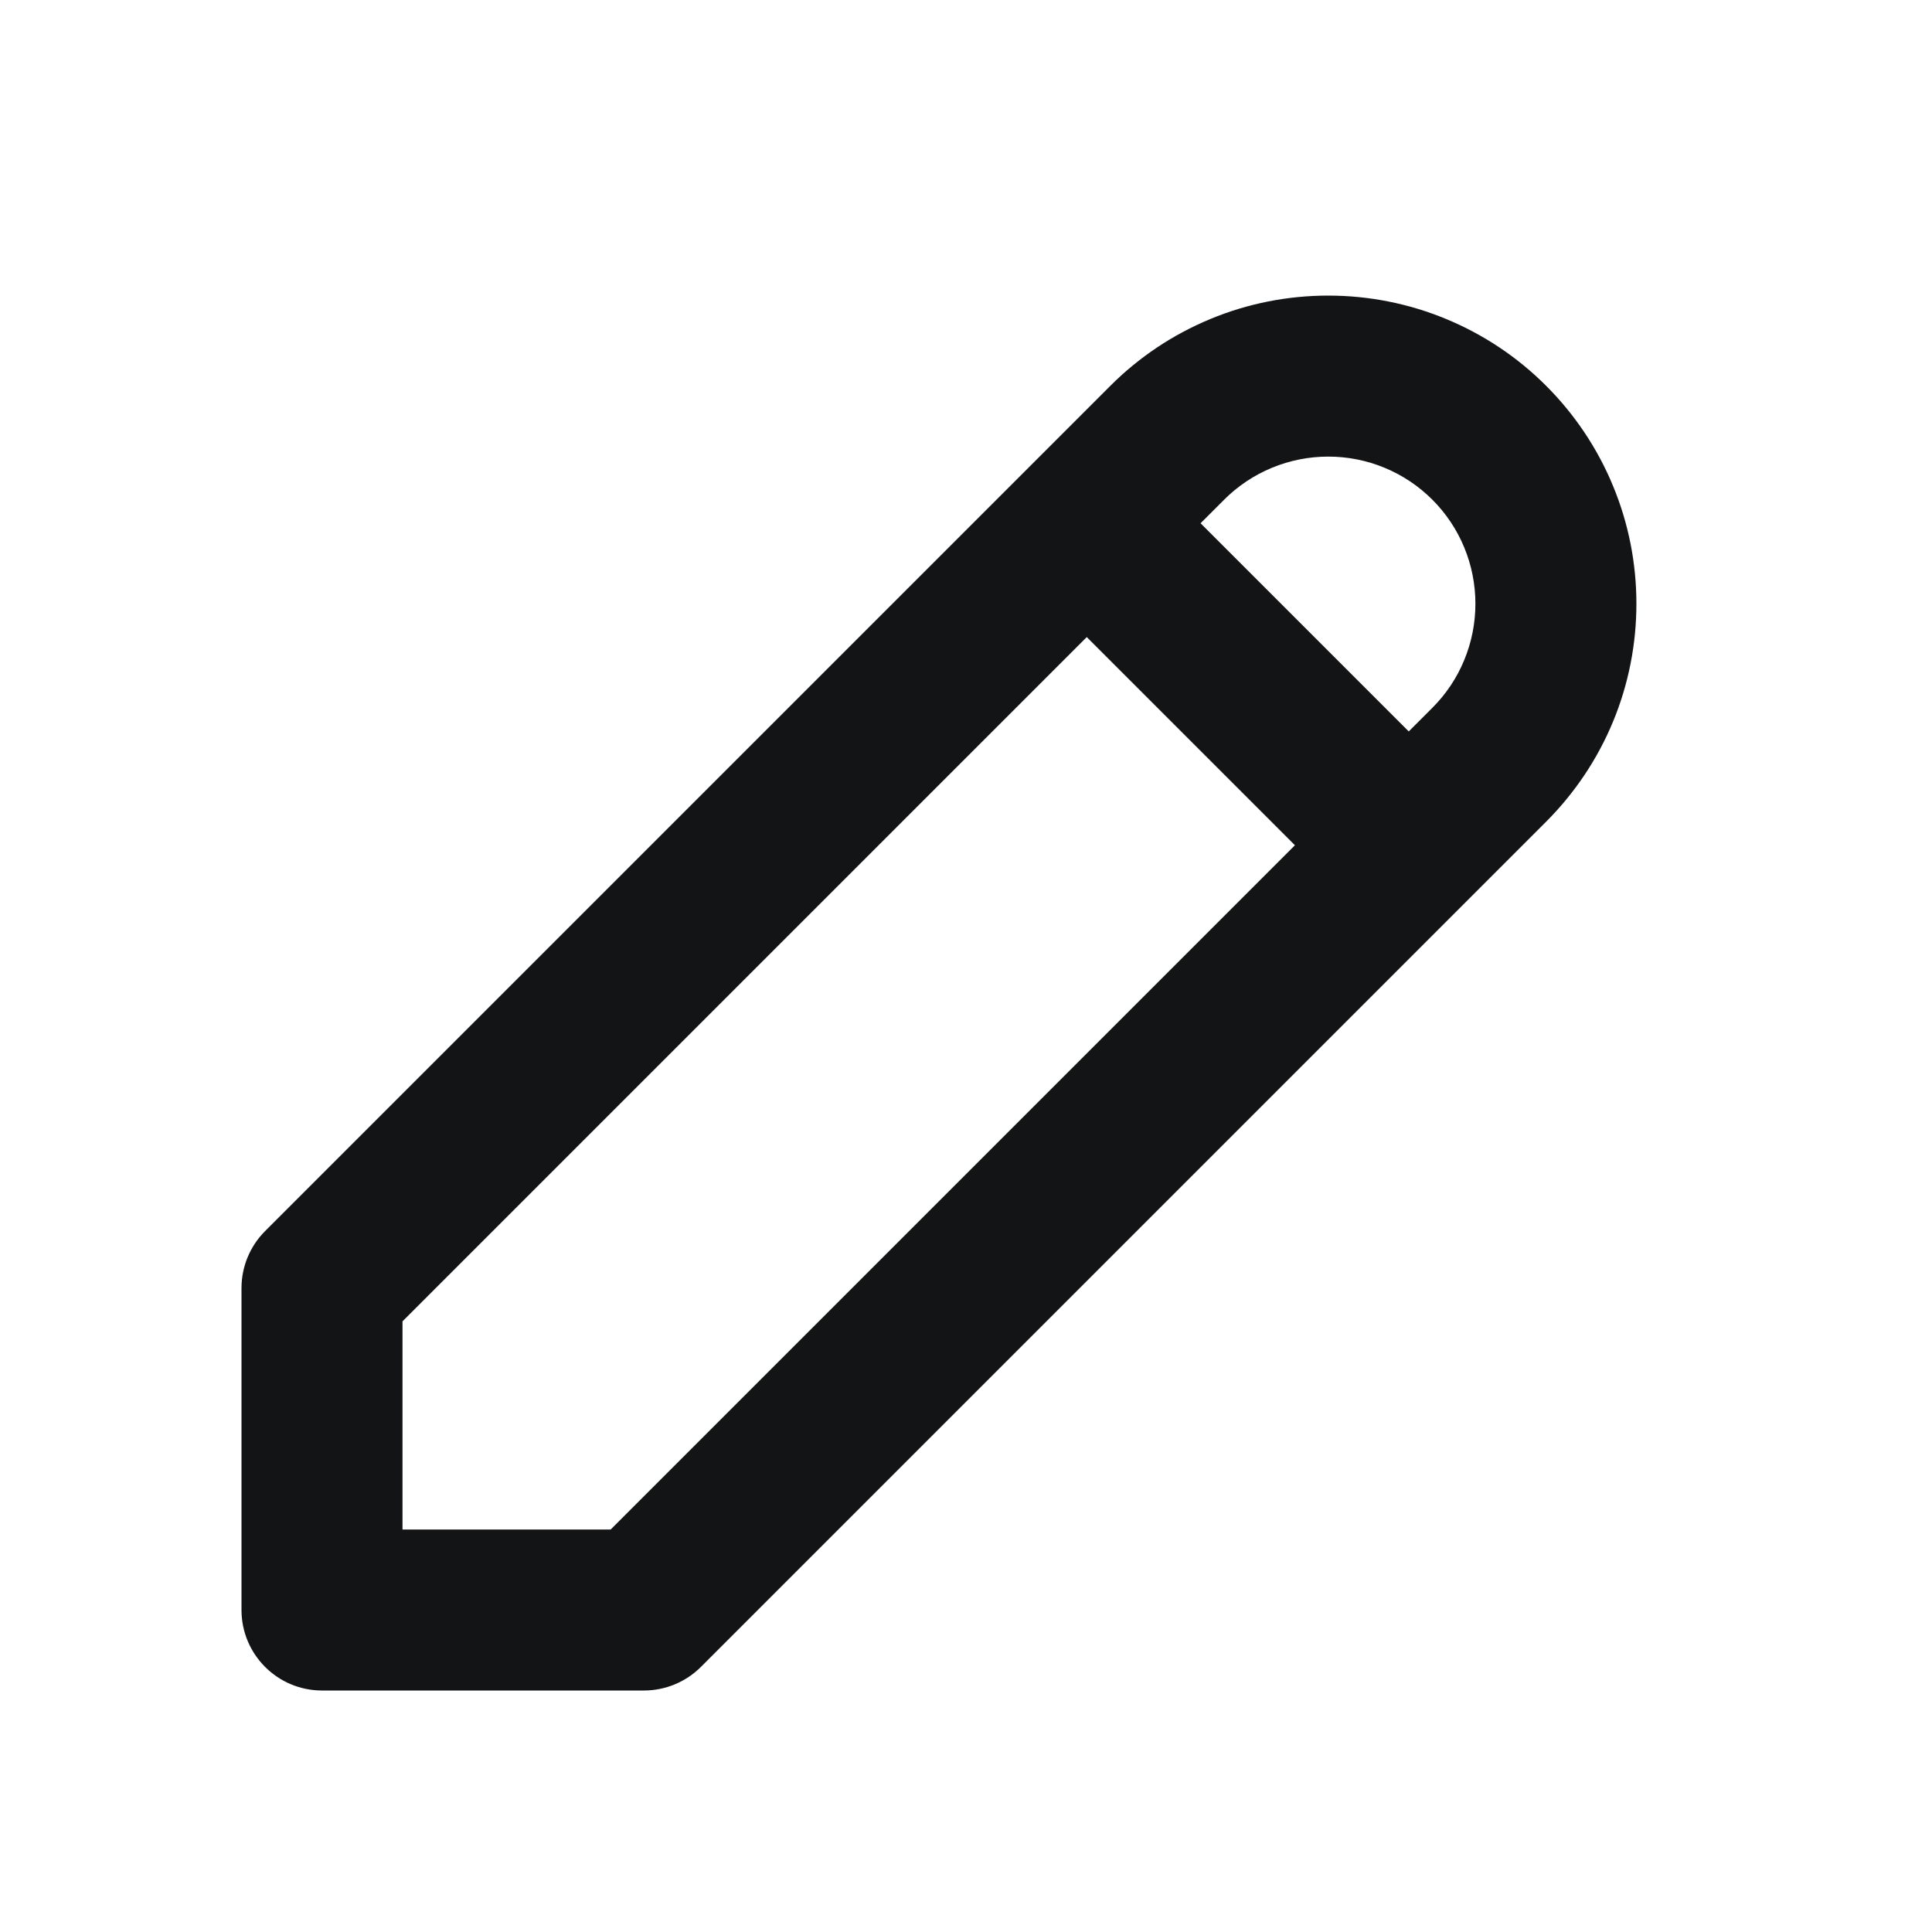
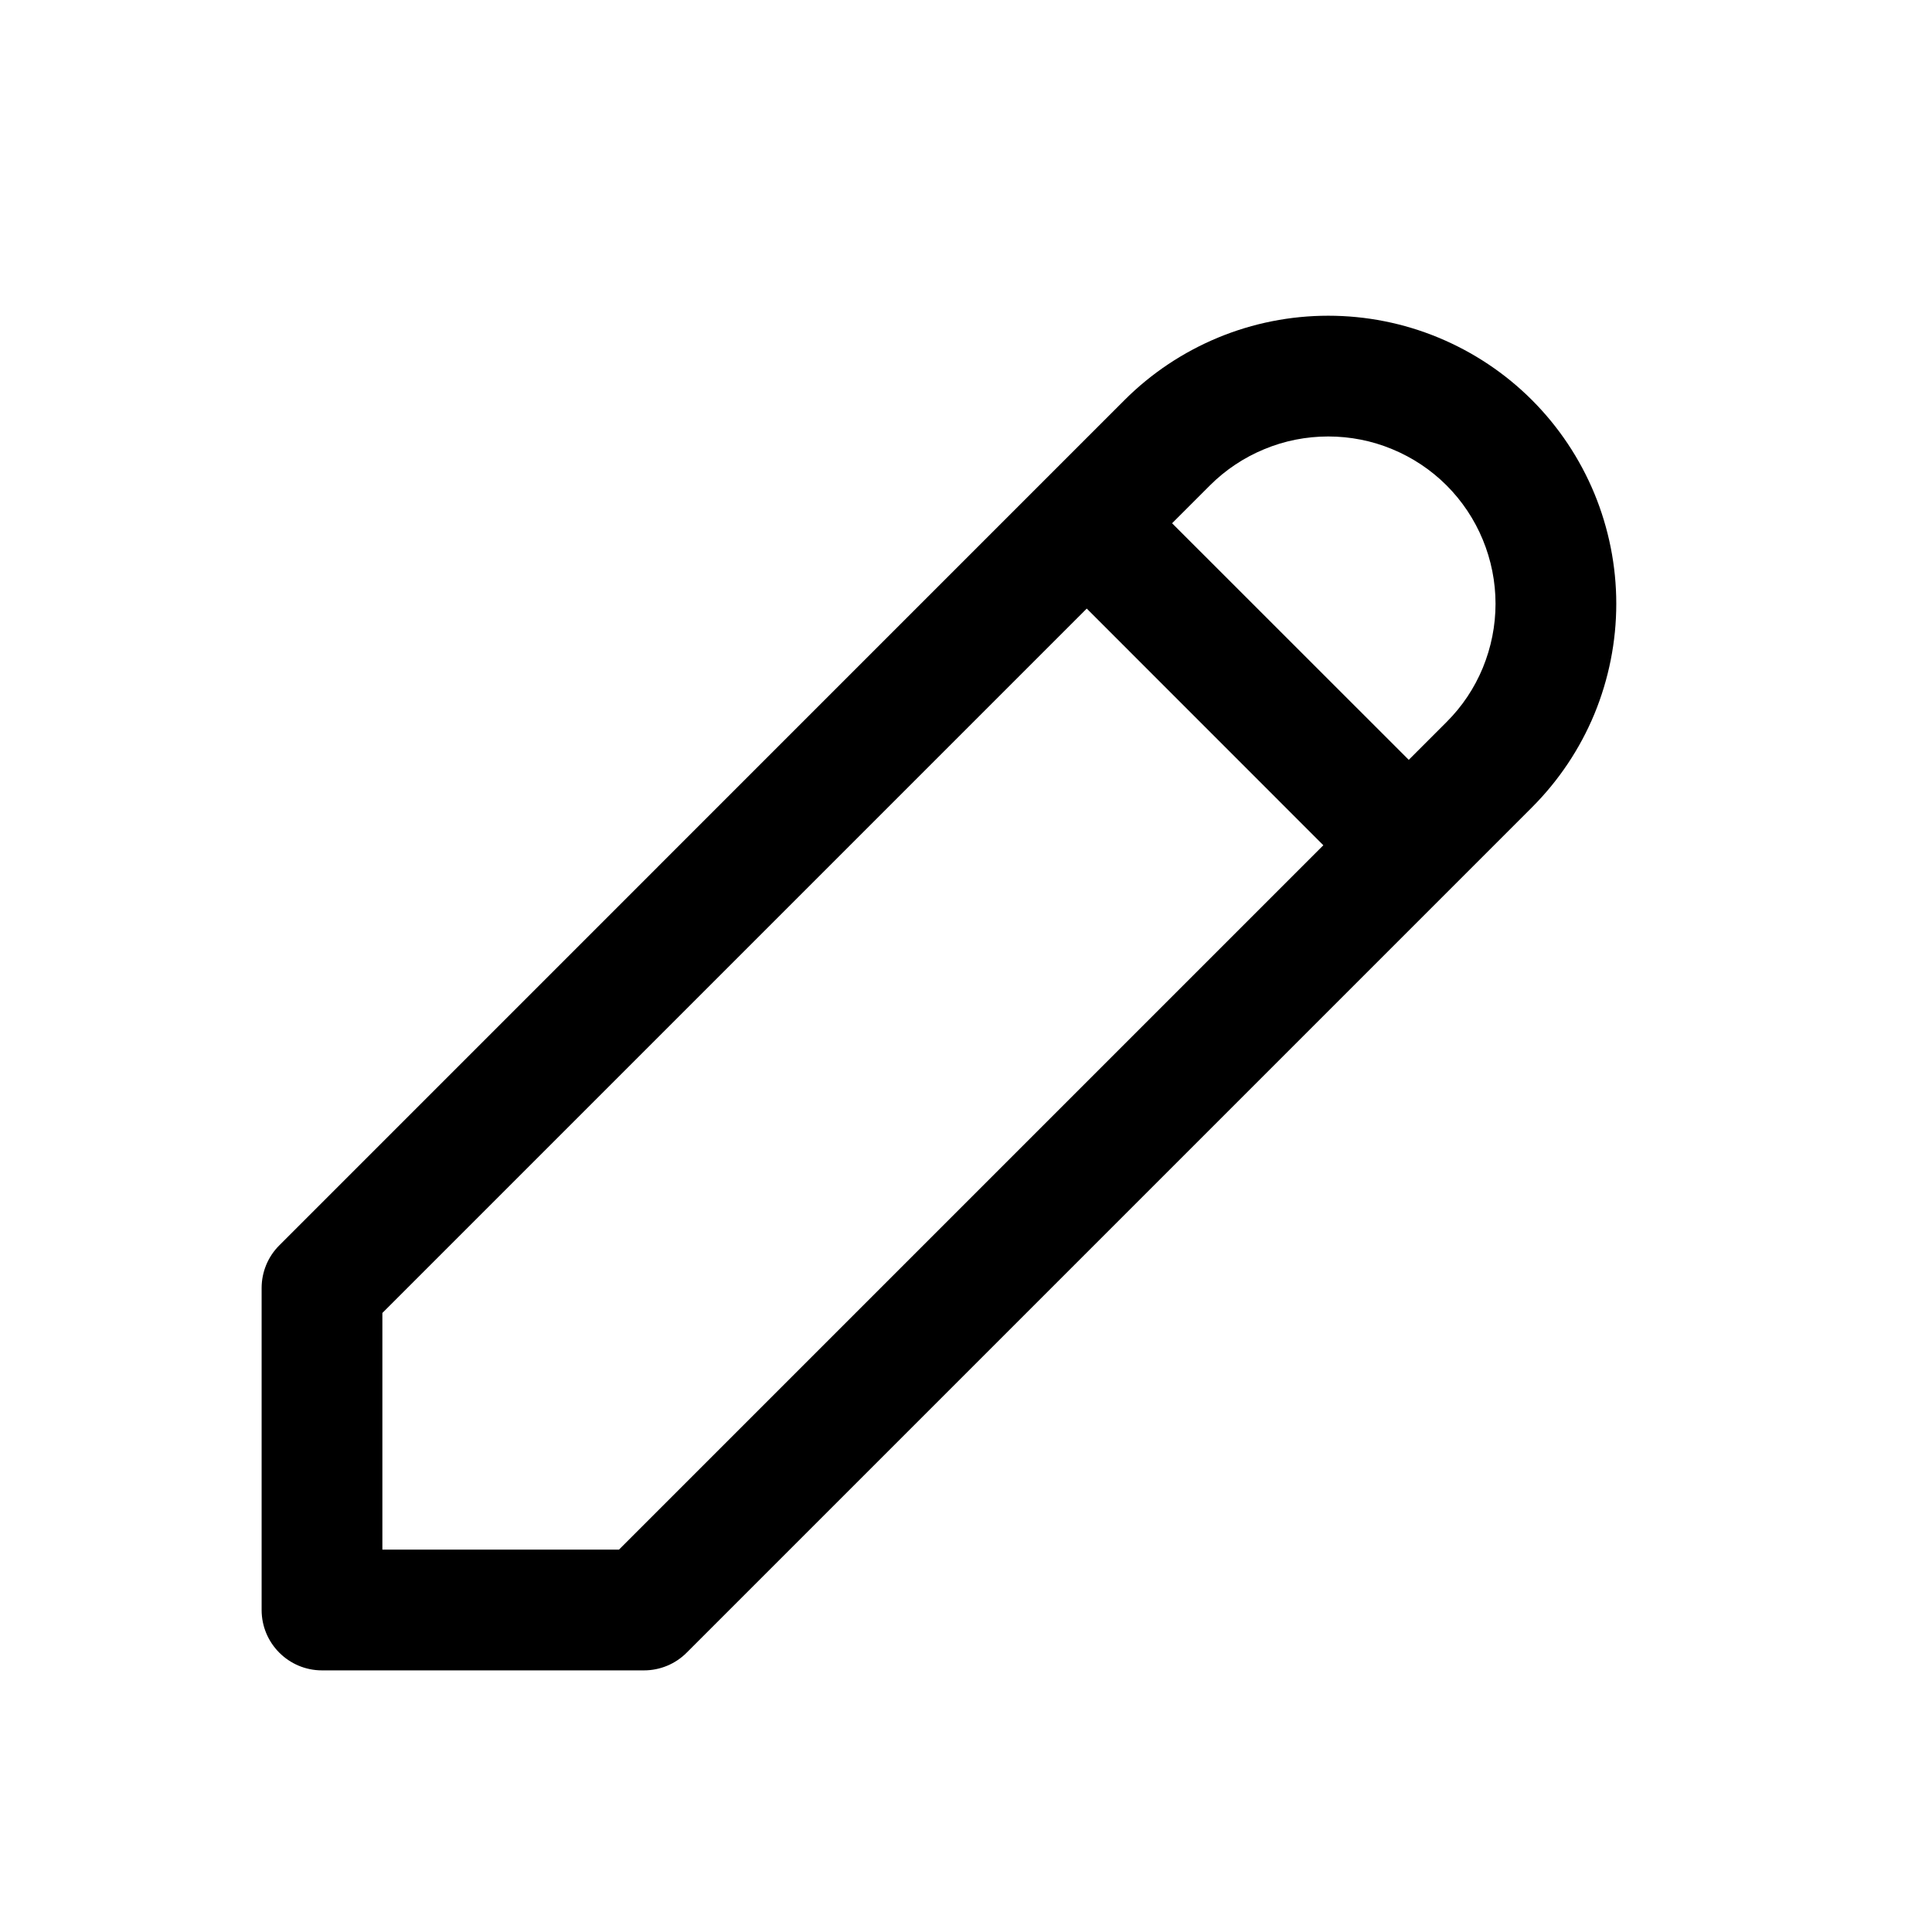
<svg xmlns="http://www.w3.org/2000/svg" width="24" height="24" viewBox="0 0 24 24" fill="none">
-   <path d="M18.328 7.5C18.328 7.26 18.281 7.022 18.189 6.8C18.098 6.579 17.963 6.377 17.793 6.207C17.623 6.037 17.422 5.903 17.2 5.811C16.978 5.719 16.74 5.672 16.5 5.672C16.26 5.672 16.022 5.719 15.8 5.811C15.578 5.903 15.377 6.037 15.207 6.207L14.914 6.5L17.5 9.086L17.793 8.793C17.963 8.623 18.098 8.422 18.189 8.2C18.281 7.978 18.328 7.74 18.328 7.5ZM5 16.414V19H7.586L16.086 10.5L13.5 7.914L5 16.414ZM20.328 7.5C20.328 8.002 20.23 8.501 20.037 8.966C19.845 9.43 19.562 9.851 19.207 10.207L8.707 20.707C8.52 20.894 8.265 21 8 21H4C3.448 21 3 20.552 3 20V16C3 15.735 3.106 15.48 3.293 15.293L13.793 4.793C14.148 4.437 14.571 4.155 15.035 3.963C15.499 3.77 15.997 3.672 16.5 3.672C17.003 3.672 17.5 3.77 17.965 3.963C18.429 4.155 18.852 4.437 19.207 4.793C19.562 5.148 19.845 5.57 20.037 6.035C20.23 6.499 20.328 6.997 20.328 7.5Z" fill="#131415" />
+   <path d="M18.578 7.5C18.578 7.227 18.524 6.957 18.42 6.705C18.316 6.453 18.163 6.223 17.97 6.03C17.777 5.837 17.547 5.684 17.295 5.58C17.043 5.475 16.773 5.422 16.5 5.422C16.227 5.422 15.957 5.475 15.705 5.58C15.453 5.684 15.223 5.837 15.03 6.03L14.56 6.5L17.5 9.439L17.97 8.969C18.163 8.777 18.316 8.548 18.42 8.296C18.524 8.043 18.578 7.773 18.578 7.5ZM4.75 16.31V19.25H7.689L16.439 10.5L13.5 7.56L4.75 16.31ZM20.078 7.5C20.078 7.97 19.985 8.436 19.806 8.87C19.626 9.304 19.362 9.698 19.03 10.03L8.53 20.53C8.39 20.671 8.199 20.75 8 20.75H4C3.586 20.75 3.25 20.414 3.25 20V16C3.25 15.801 3.329 15.61 3.47 15.47L13.97 4.969C14.302 4.637 14.697 4.374 15.131 4.194C15.565 4.014 16.03 3.922 16.5 3.922C16.97 3.922 17.435 4.014 17.869 4.194C18.303 4.374 18.698 4.637 19.03 4.969C19.363 5.302 19.626 5.697 19.806 6.131C19.985 6.565 20.078 7.03 20.078 7.5Z" fill="black" />
</svg>
